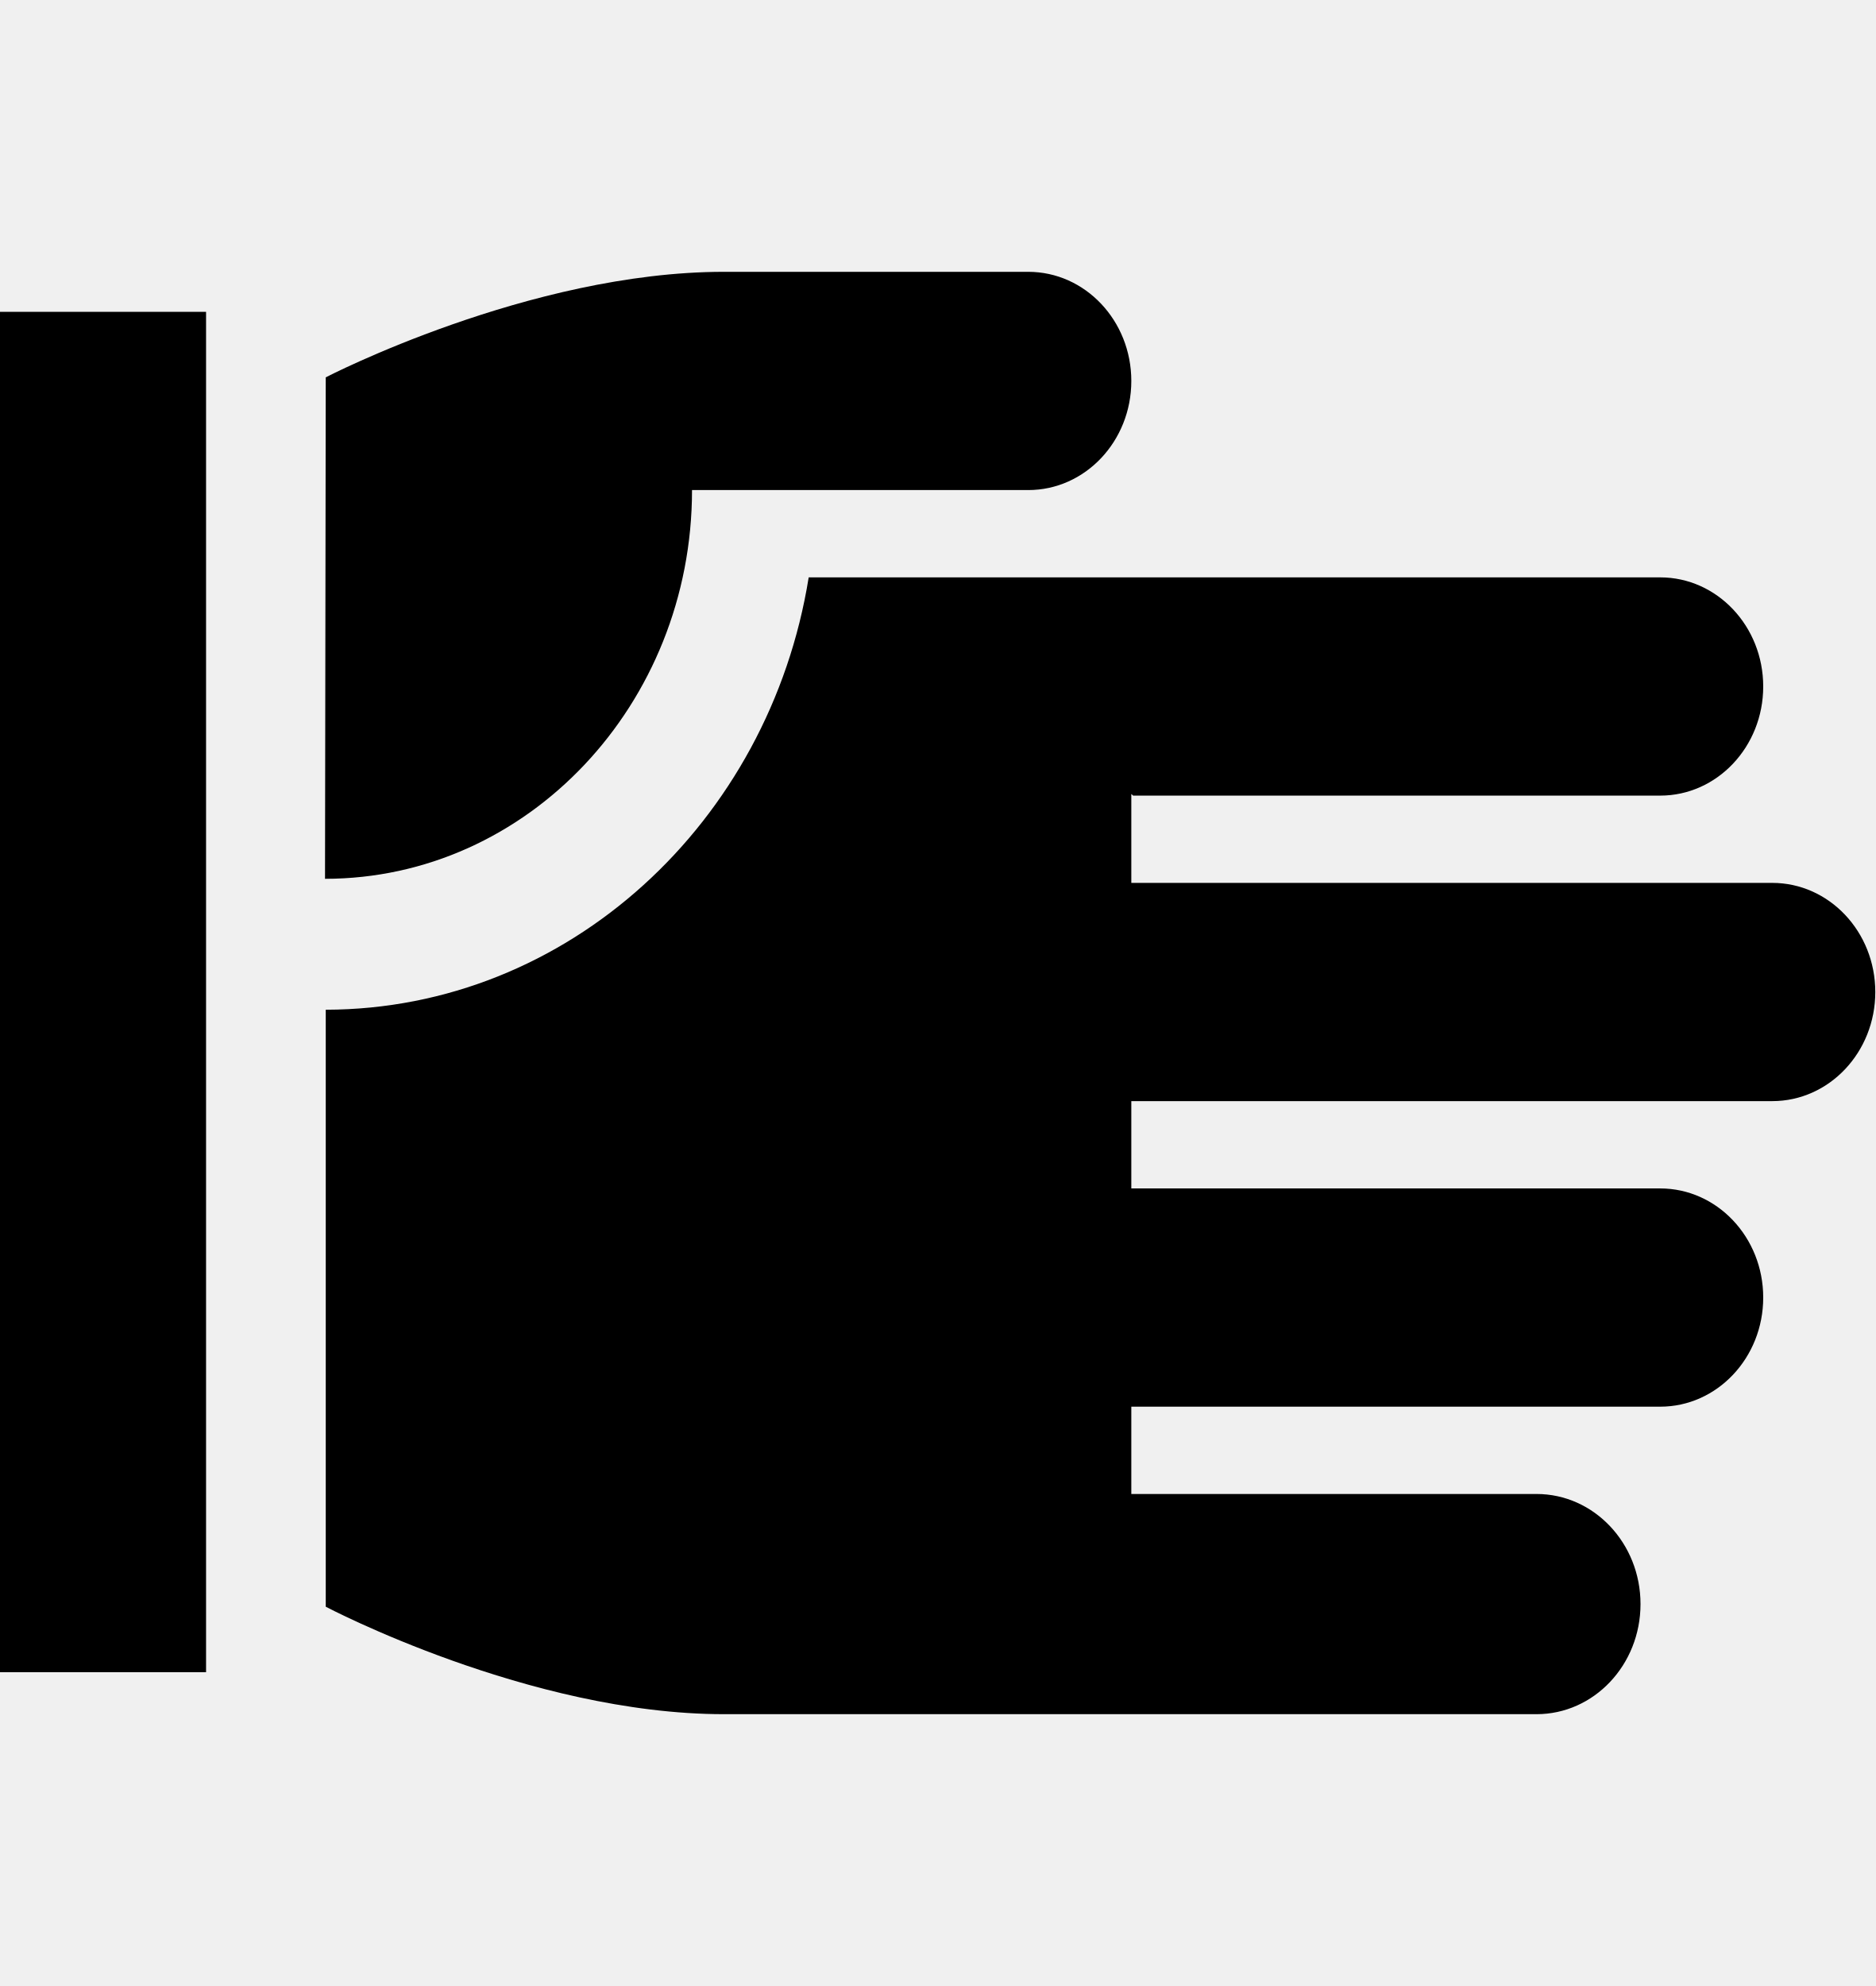
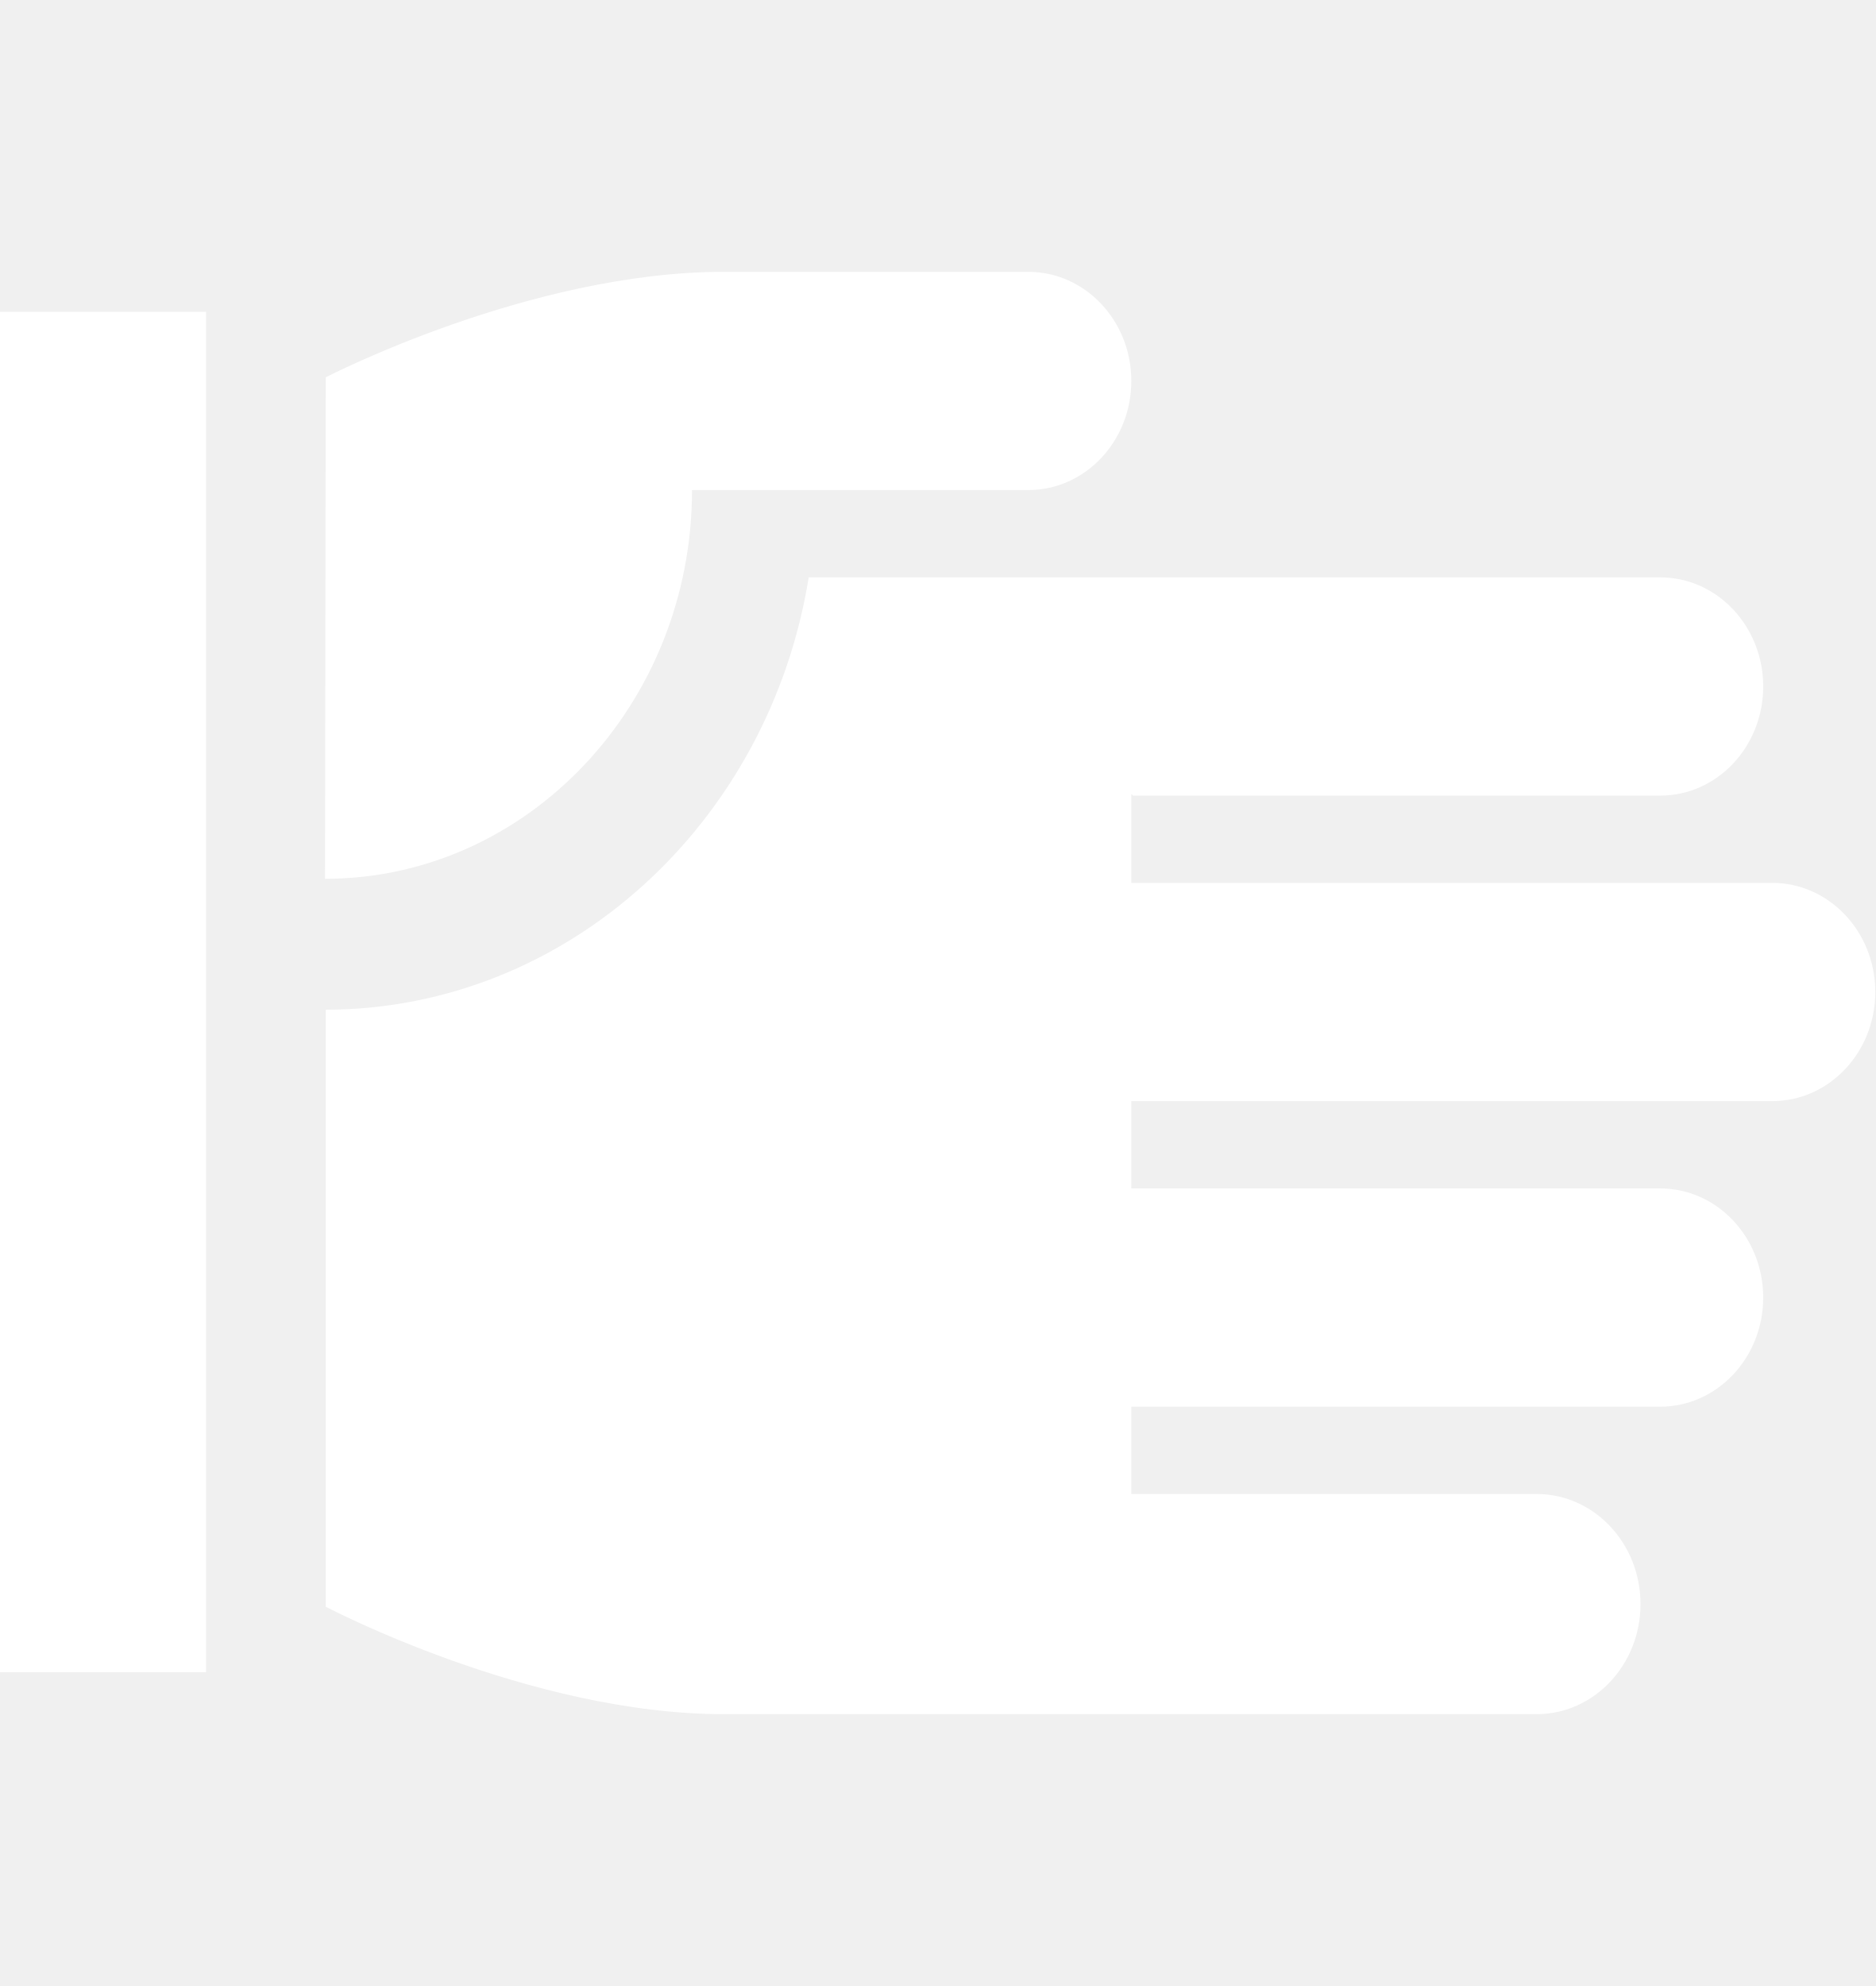
<svg xmlns="http://www.w3.org/2000/svg" width="51" height="54" viewBox="0 0 51 54" fill="none">
-   <path d="M18.82 13.325H19.941H27.964C29.512 13.325 30.767 11.997 30.767 10.358C30.767 8.72 29.512 7.391 27.964 7.391C27.964 7.391 24.933 7.391 19.687 7.391C14.395 7.391 8.859 10.26 8.859 10.26L8.839 23.895C14.343 23.894 18.82 19.153 18.82 13.325Z" fill="currentColor" />
-   <path d="M48.198 24.006H30.767V21.589L30.817 21.633H45.15C46.697 21.633 47.952 20.305 47.952 18.666C47.952 17.027 46.697 15.699 45.15 15.699H21.993C20.925 22.357 15.444 27.444 8.859 27.455V43.687C8.859 43.687 14.396 46.609 19.688 46.609H41.788C43.349 46.609 44.615 45.269 44.615 43.615C44.615 41.962 43.349 40.622 41.788 40.622H30.767V38.248H45.15C46.697 38.248 47.952 36.92 47.952 35.281C47.952 33.642 46.697 32.314 45.15 32.314H30.767V29.94H48.198C49.745 29.94 51 28.612 51 26.973C51 25.335 49.745 24.006 48.198 24.006Z" fill="currentColor" />
-   <path d="M5.604 8.479H0V45.468H5.604V8.479Z" fill="currentColor" />
+   <path d="M18.82 13.325H19.941H27.964C29.512 13.325 30.767 11.997 30.767 10.358C30.767 8.72 29.512 7.391 27.964 7.391C27.964 7.391 24.933 7.391 19.687 7.391C14.395 7.391 8.859 10.26 8.859 10.26L8.839 23.895C14.343 23.894 18.82 19.153 18.82 13.325Z" fill="white" />
+   <path d="M48.198 24.006H30.767V21.589L30.817 21.633H45.15C46.697 21.633 47.952 20.305 47.952 18.666C47.952 17.027 46.697 15.699 45.15 15.699H21.993C20.925 22.357 15.444 27.444 8.859 27.455V43.687C8.859 43.687 14.396 46.609 19.688 46.609H41.788C43.349 46.609 44.615 45.269 44.615 43.615C44.615 41.962 43.349 40.622 41.788 40.622H30.767V38.248H45.15C46.697 38.248 47.952 36.92 47.952 35.281C47.952 33.642 46.697 32.314 45.15 32.314H30.767V29.94H48.198C49.745 29.94 51 28.612 51 26.973C51 25.335 49.745 24.006 48.198 24.006Z" fill="white" />
+   <path d="M5.604 8.479H0V45.468H5.604V8.479Z" fill="white" />
</svg>
